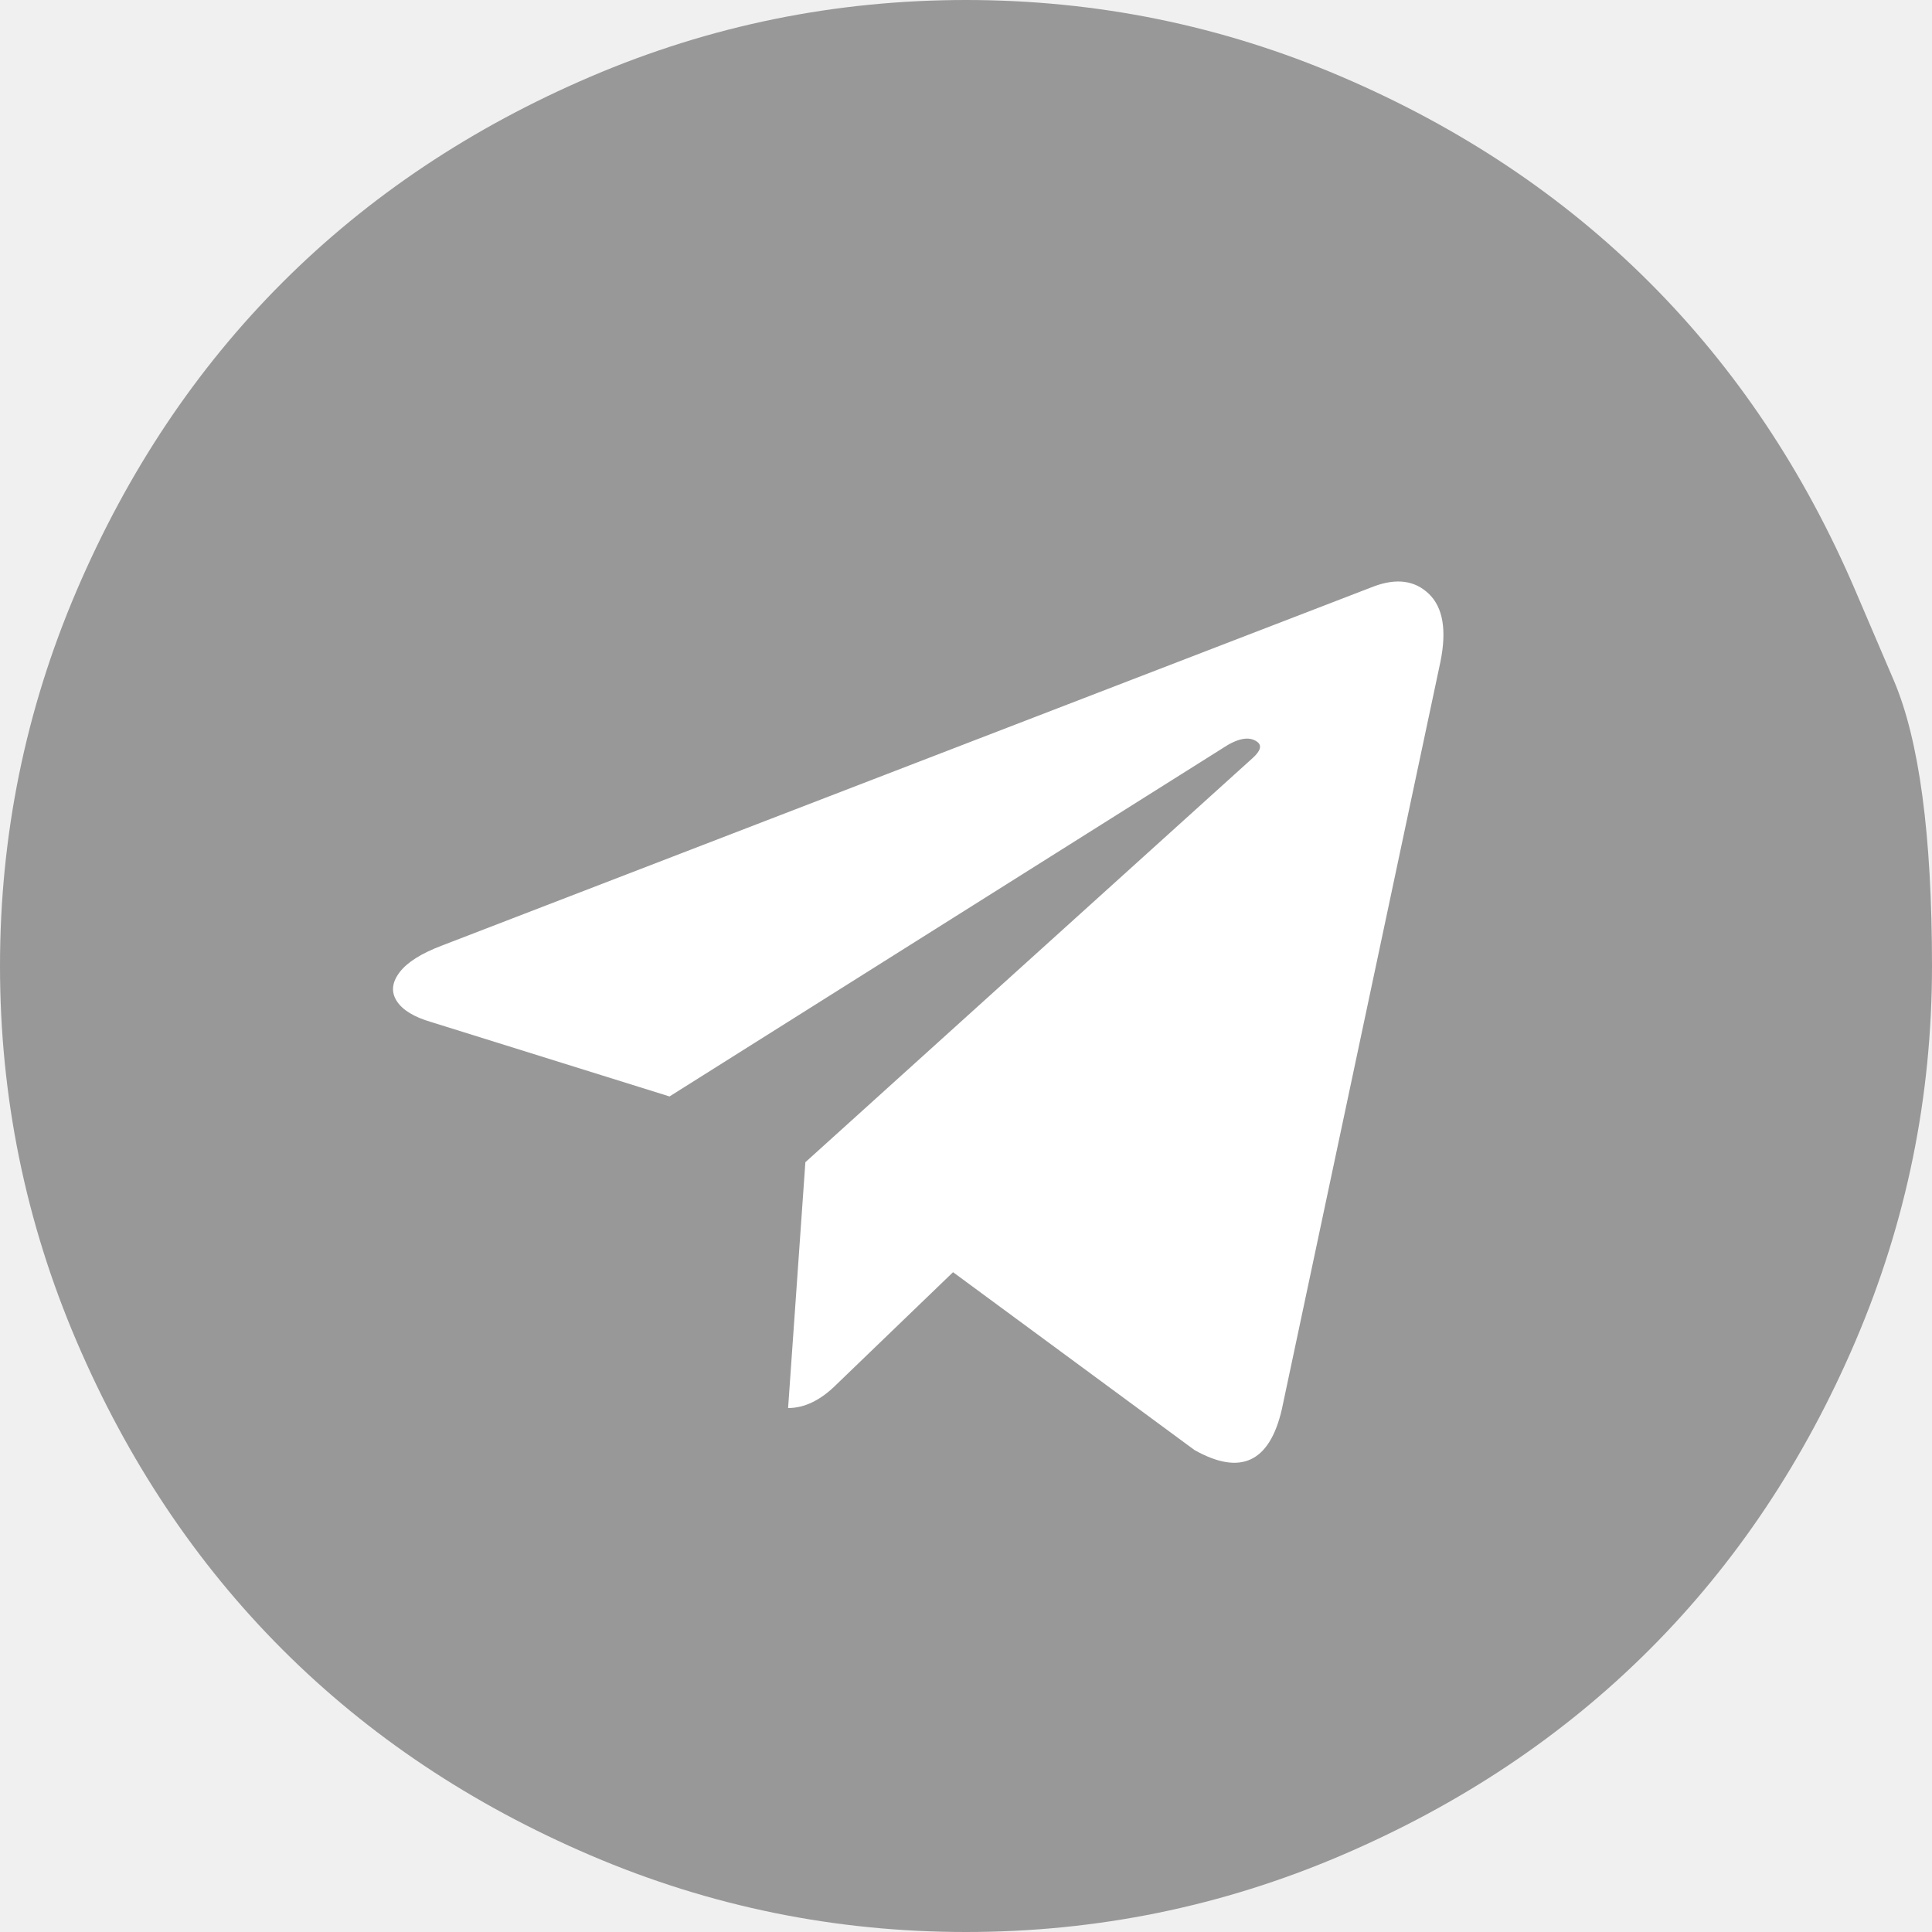
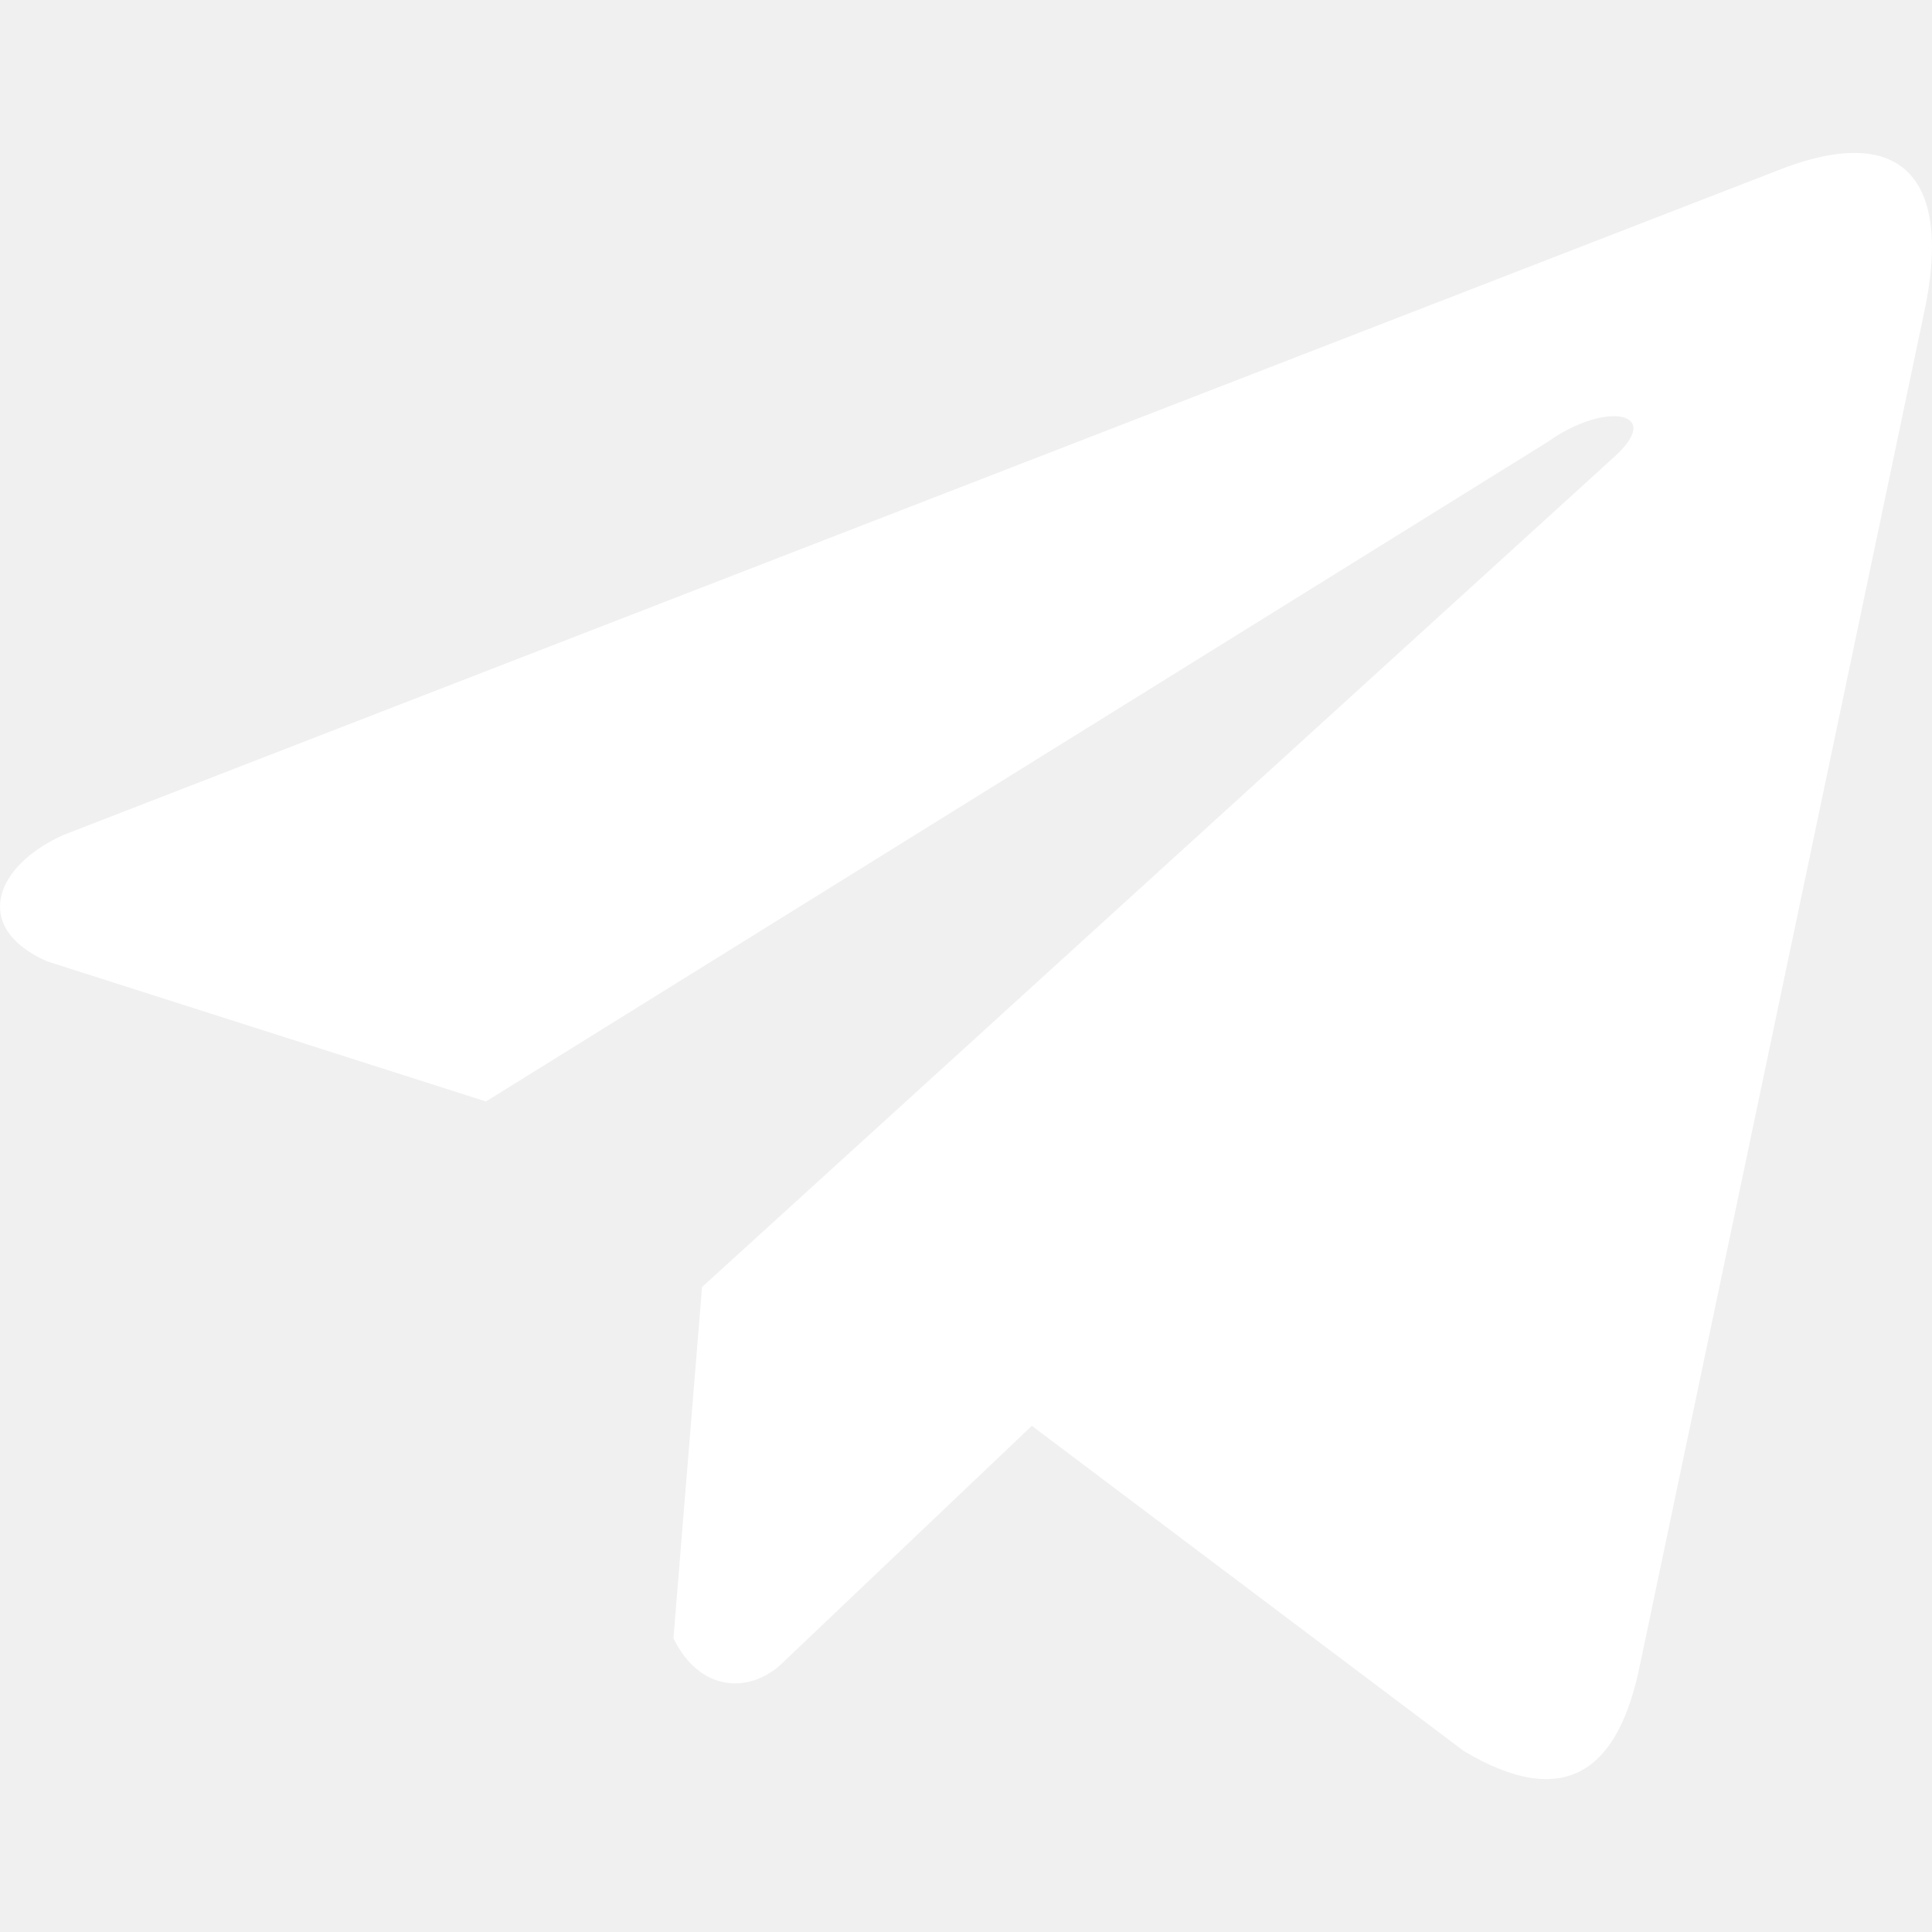
- <svg xmlns="http://www.w3.org/2000/svg" width="50" height="50" viewBox="0 0 50 50" fill="none">
-   <g id="Group 38">
-     <circle id="Ellipse 1" cx="25" cy="25" r="17" fill="white" />
-     <path id="Vector" d="M33.175 36.468L37.277 17.132C37.444 16.313 37.346 15.727 36.984 15.374C36.621 15.021 36.142 14.955 35.547 15.179L11.44 24.47C10.9 24.674 10.533 24.907 10.338 25.167C10.142 25.428 10.119 25.674 10.268 25.907C10.417 26.139 10.714 26.321 11.161 26.451L17.327 28.376L31.641 19.364C32.031 19.103 32.329 19.048 32.533 19.196C32.664 19.289 32.627 19.429 32.422 19.615L20.843 30.078L20.396 36.44C20.824 36.44 21.243 36.235 21.652 35.826L24.665 32.924L30.915 37.528C32.106 38.197 32.859 37.844 33.175 36.468ZM48.019 15.29C48.019 15.29 48.349 16.062 49.01 17.606C49.67 19.15 50 21.615 50 25C50 28.385 49.34 31.622 48.019 34.71C46.698 37.798 44.922 40.458 42.69 42.69C40.458 44.922 37.798 46.698 34.71 48.019C31.622 49.34 28.385 50 25 50C21.615 50 18.378 49.34 15.29 48.019C12.202 46.698 9.542 44.922 7.31 42.69C5.078 40.458 3.302 37.798 1.981 34.71C0.66 31.622 0 28.385 0 25C0 21.615 0.66 18.378 1.981 15.29C3.302 12.202 5.078 9.542 7.31 7.31C9.542 5.078 12.202 3.302 15.29 1.981C18.378 0.66 21.615 0 25 0C28.385 0 31.622 0.66 34.71 1.981C37.798 3.302 40.458 5.078 42.69 7.31C44.922 9.542 46.698 12.202 48.019 15.29Z" fill="#989898" />
+ <svg xmlns="http://www.w3.org/2000/svg" width="26" height="26" viewBox="0 0 26 26" fill="none">
+   <g id="file-icons:telegram" clip-path="url(#clip0_255_1596)">
+     <path id="Vector" d="M23.889 2.307L0.855 11.236C-0.072 11.651 -0.386 12.484 0.63 12.936L6.54 14.823L20.828 5.947C21.608 5.39 22.407 5.539 21.72 6.152L9.448 17.32L9.063 22.047C9.42 22.777 10.073 22.78 10.49 22.417L13.886 19.188L19.7 23.565C21.051 24.369 21.786 23.85 22.076 22.377L25.89 4.224C26.286 2.411 25.611 1.612 23.889 2.307Z" fill="white" />
  </g>
+   <defs>
+     <clipPath id="clip0_255_1596">
+       <rect width="26" height="26" fill="white" />
+     </clipPath>
+   </defs>
</svg>
